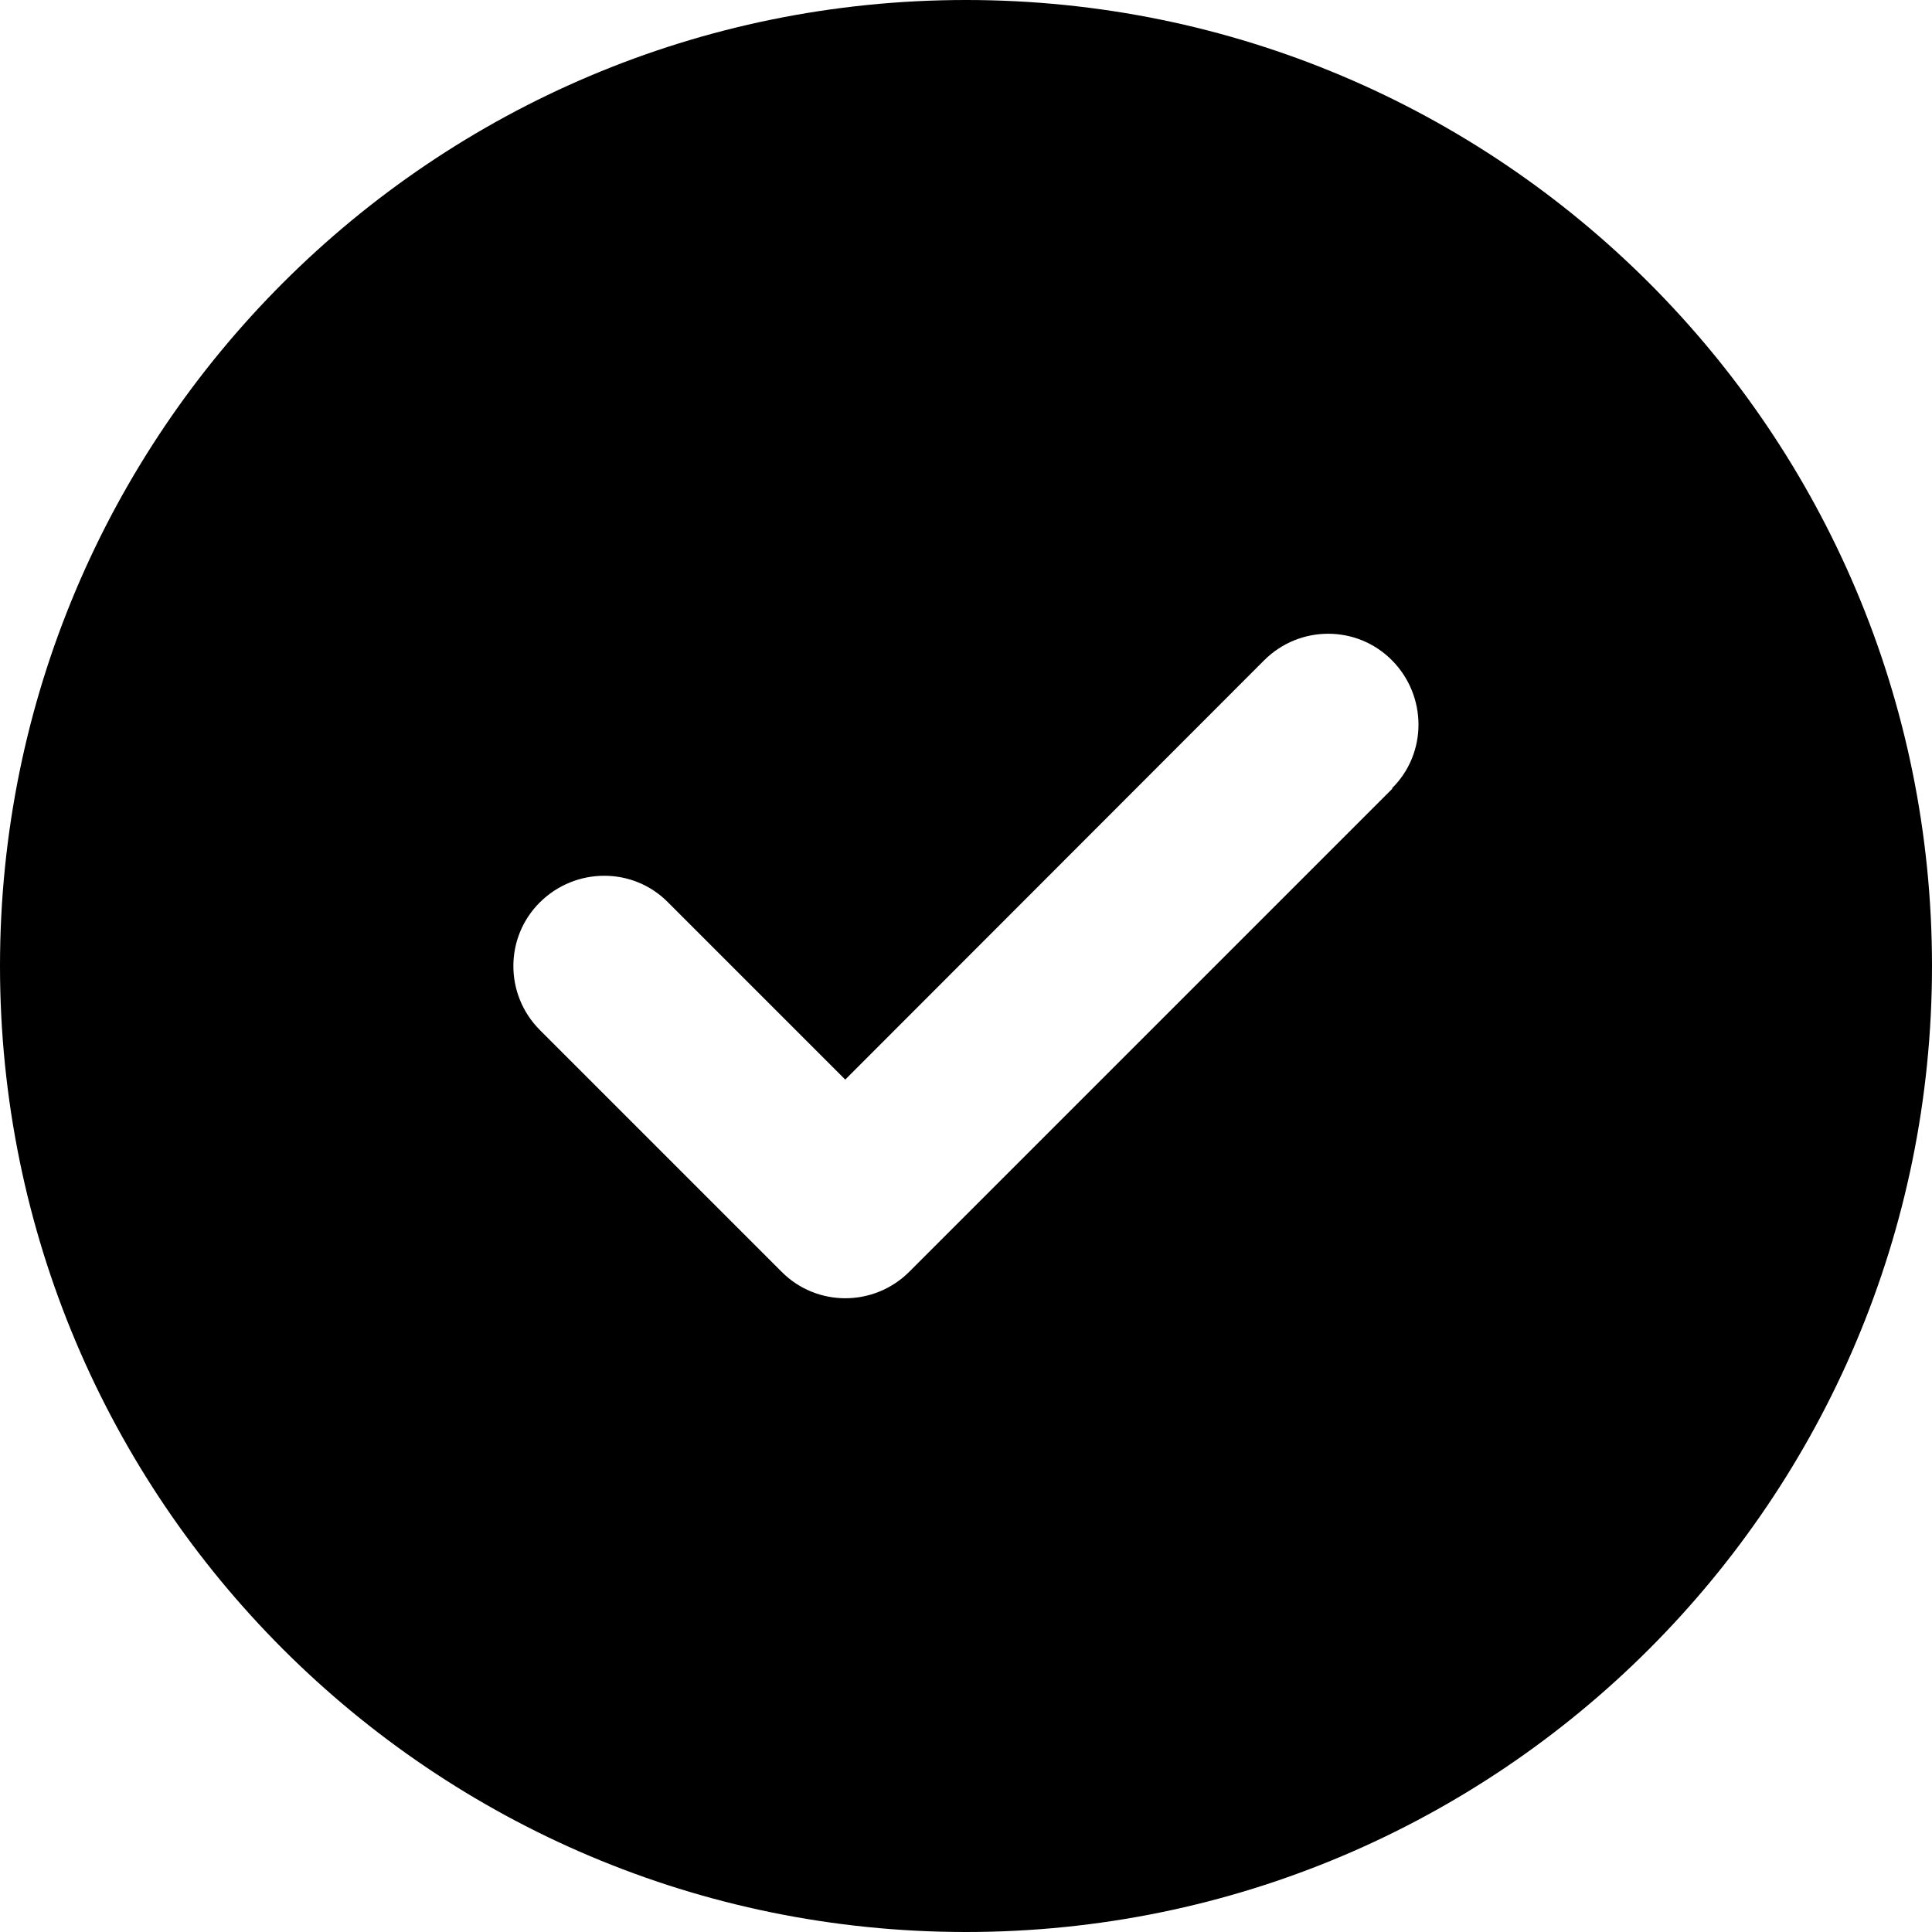
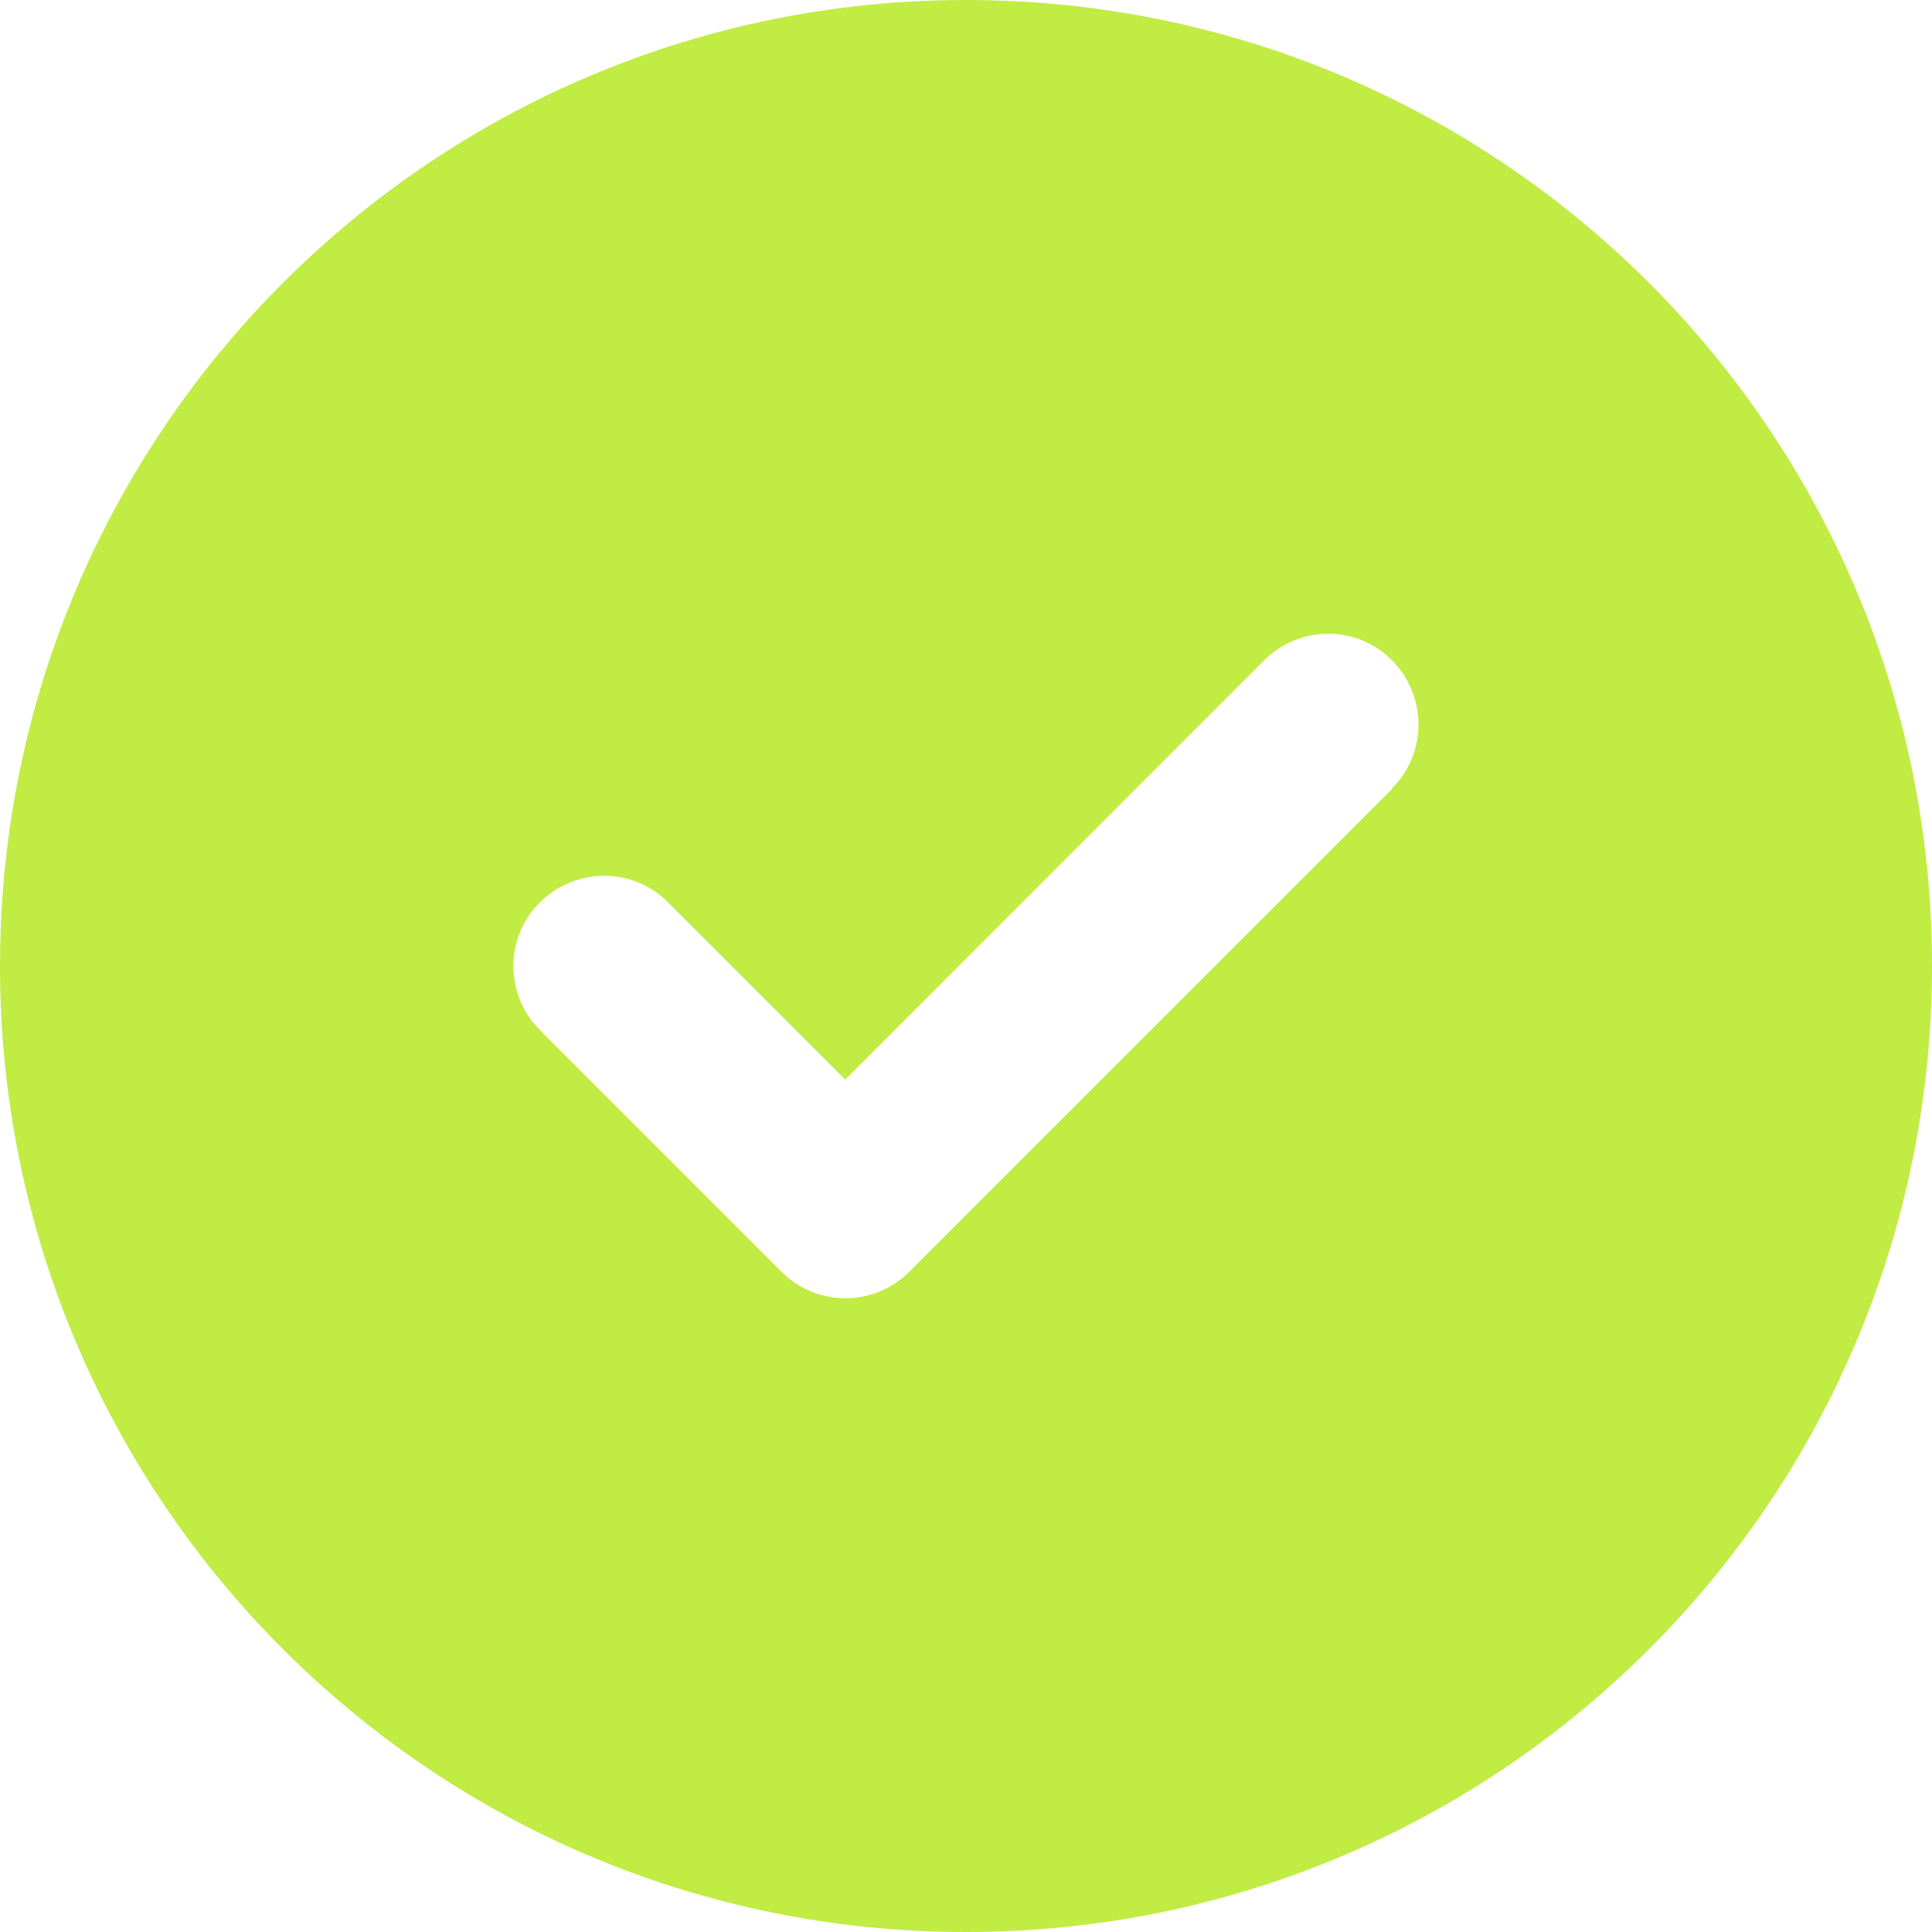
<svg xmlns="http://www.w3.org/2000/svg" viewBox="0 0 512 512">
-   <path d="M256 512c141.4 0 256-114.6 256-256S397.4 0 256 0S0 114.6 0 256S114.6 512 256 512zM369 209L241 337c-9.4 9.4-24.6 9.4-33.9 0l-64-64c-9.4-9.4-9.4-24.6 0-33.9s24.6-9.4 33.9 0l47 47L335 175c9.4-9.4 24.6-9.4 33.9 0s9.4 24.6 0 33.9z" />
+   <path fill="#C0EC43" d="M256 512c141.4 0 256-114.6 256-256S397.4 0 256 0S0 114.6 0 256S114.6 512 256 512zM369 209L241 337c-9.4 9.4-24.6 9.4-33.9 0l-64-64c-9.4-9.4-9.4-24.6 0-33.9s24.6-9.4 33.9 0l47 47L335 175c9.4-9.4 24.6-9.4 33.9 0s9.4 24.6 0 33.9z" />
</svg>
